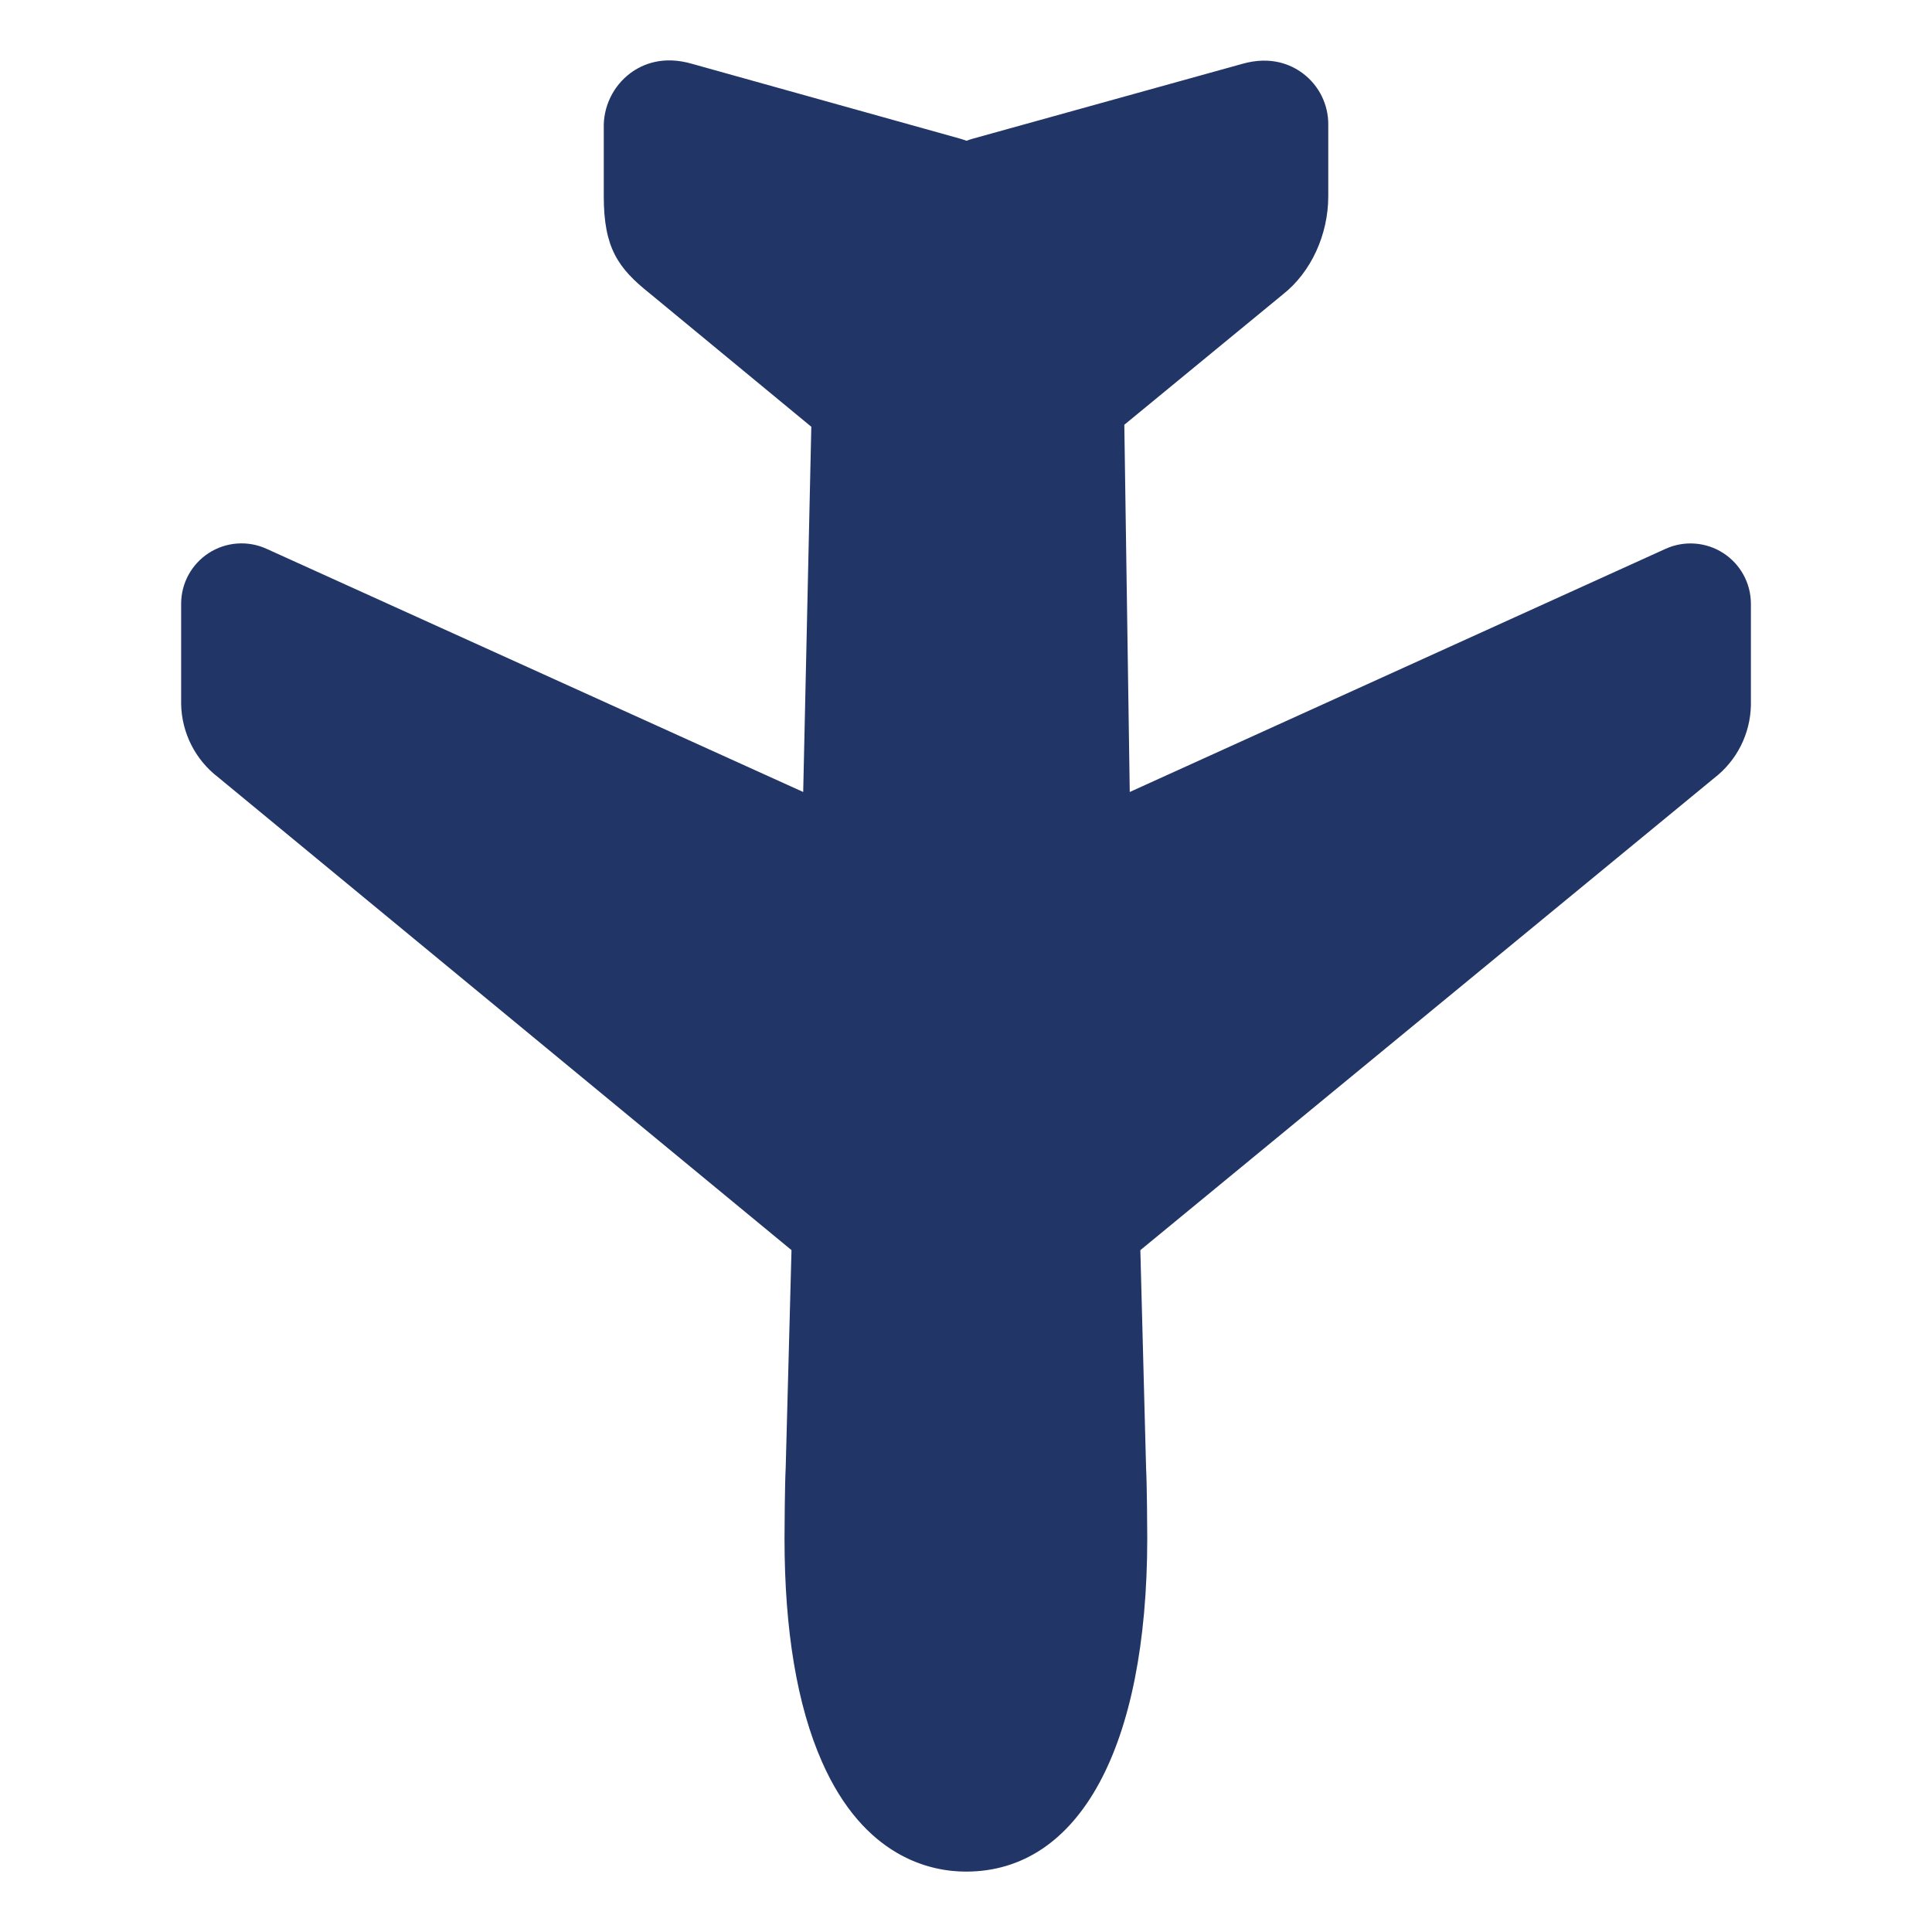
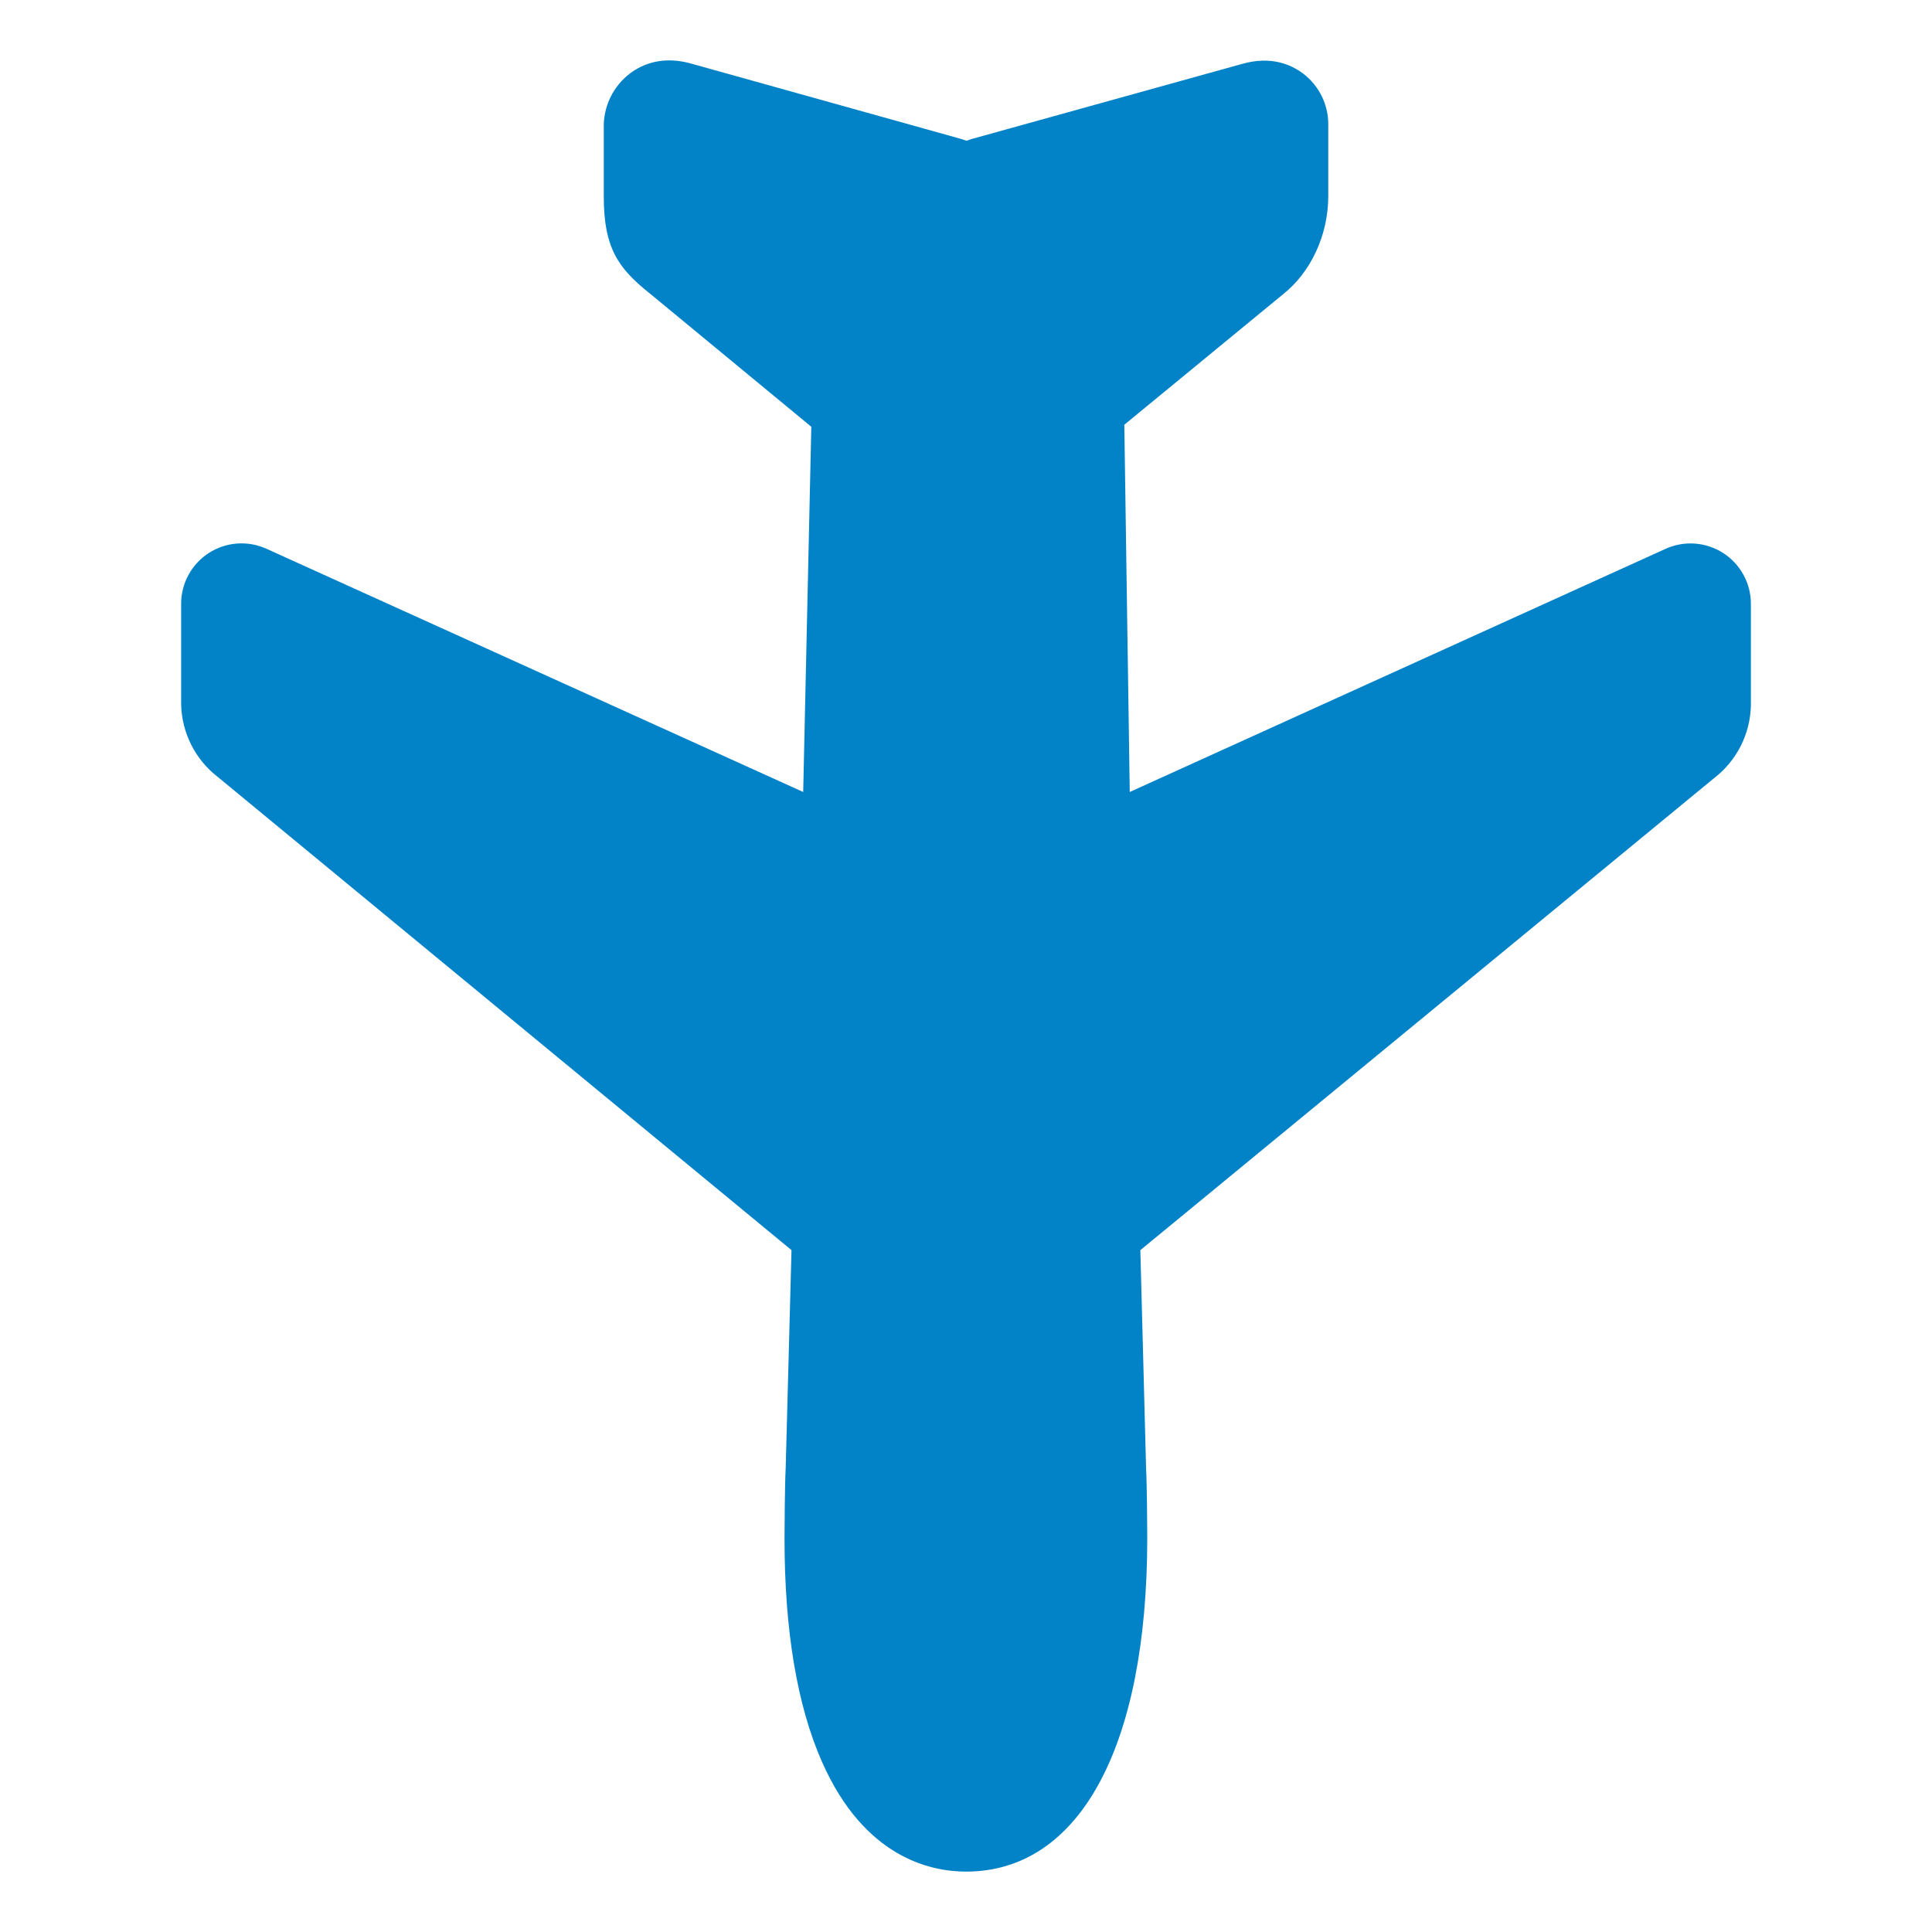
<svg xmlns="http://www.w3.org/2000/svg" version="1.1" width="512" height="512" x="0" y="0" viewBox="0 0 512 512" style="enable-background:new 0 0 512 512" xml:space="preserve" class="">
  <g transform="matrix(-1.8369701987210297e-16,1,-1,-1.8369701987210297e-16,512.0051,-0.00513649)">
-     <path d="M186.62 464H160a16 16 0 0 1-14.57-22.6l64.46-142.25L113.1 297l-35.3 42.77C71.07 348.23 65.7 352 52 352H34.08a17.66 17.66 0 0 1-14.7-7.06c-2.38-3.21-4.72-8.65-2.44-16.41l19.82-71c.15-.53.33-1.06.53-1.58a.4.4 0 0 0 0-.15 15 15 0 0 1-.53-1.59l-19.84-71.45c-2.15-7.61.2-12.93 2.56-16.06a16.83 16.83 0 0 1 13.6-6.7H52c10.23 0 20.16 4.59 26 12l34.57 42.05 97.32-1.44-64.44-142A16 16 0 0 1 160 48h26.91a25 25 0 0 1 19.35 9.8l125.05 152 57.77-1.52c4.23-.23 15.95-.31 18.66-.31C463 208 496 225.94 496 256c0 9.46-3.78 27-29.07 38.16-14.93 6.6-34.85 9.94-59.21 9.94-2.68 0-14.37-.08-18.66-.31l-57.76-1.54-125.36 152a25 25 0 0 1-19.32 9.75" fill="#213567" opacity="1" data-original="#000000" class="" />
+     <path d="M186.62 464H160a16 16 0 0 1-14.57-22.6l64.46-142.25L113.1 297l-35.3 42.77C71.07 348.23 65.7 352 52 352H34.08a17.66 17.66 0 0 1-14.7-7.06c-2.38-3.21-4.72-8.65-2.44-16.41l19.82-71c.15-.53.33-1.06.53-1.58a.4.4 0 0 0 0-.15 15 15 0 0 1-.53-1.59l-19.84-71.45c-2.15-7.61.2-12.93 2.56-16.06a16.83 16.83 0 0 1 13.6-6.7H52c10.23 0 20.16 4.59 26 12l34.57 42.05 97.32-1.44-64.44-142A16 16 0 0 1 160 48h26.91a25 25 0 0 1 19.35 9.8l125.05 152 57.77-1.52c4.23-.23 15.95-.31 18.66-.31C463 208 496 225.94 496 256c0 9.46-3.78 27-29.07 38.16-14.93 6.6-34.85 9.94-59.21 9.94-2.68 0-14.37-.08-18.66-.31l-57.76-1.54-125.36 152a25 25 0 0 1-19.32 9.75" fill="#0283c8" opacity="1" data-original="#000000" class="" />
  </g>
</svg>
